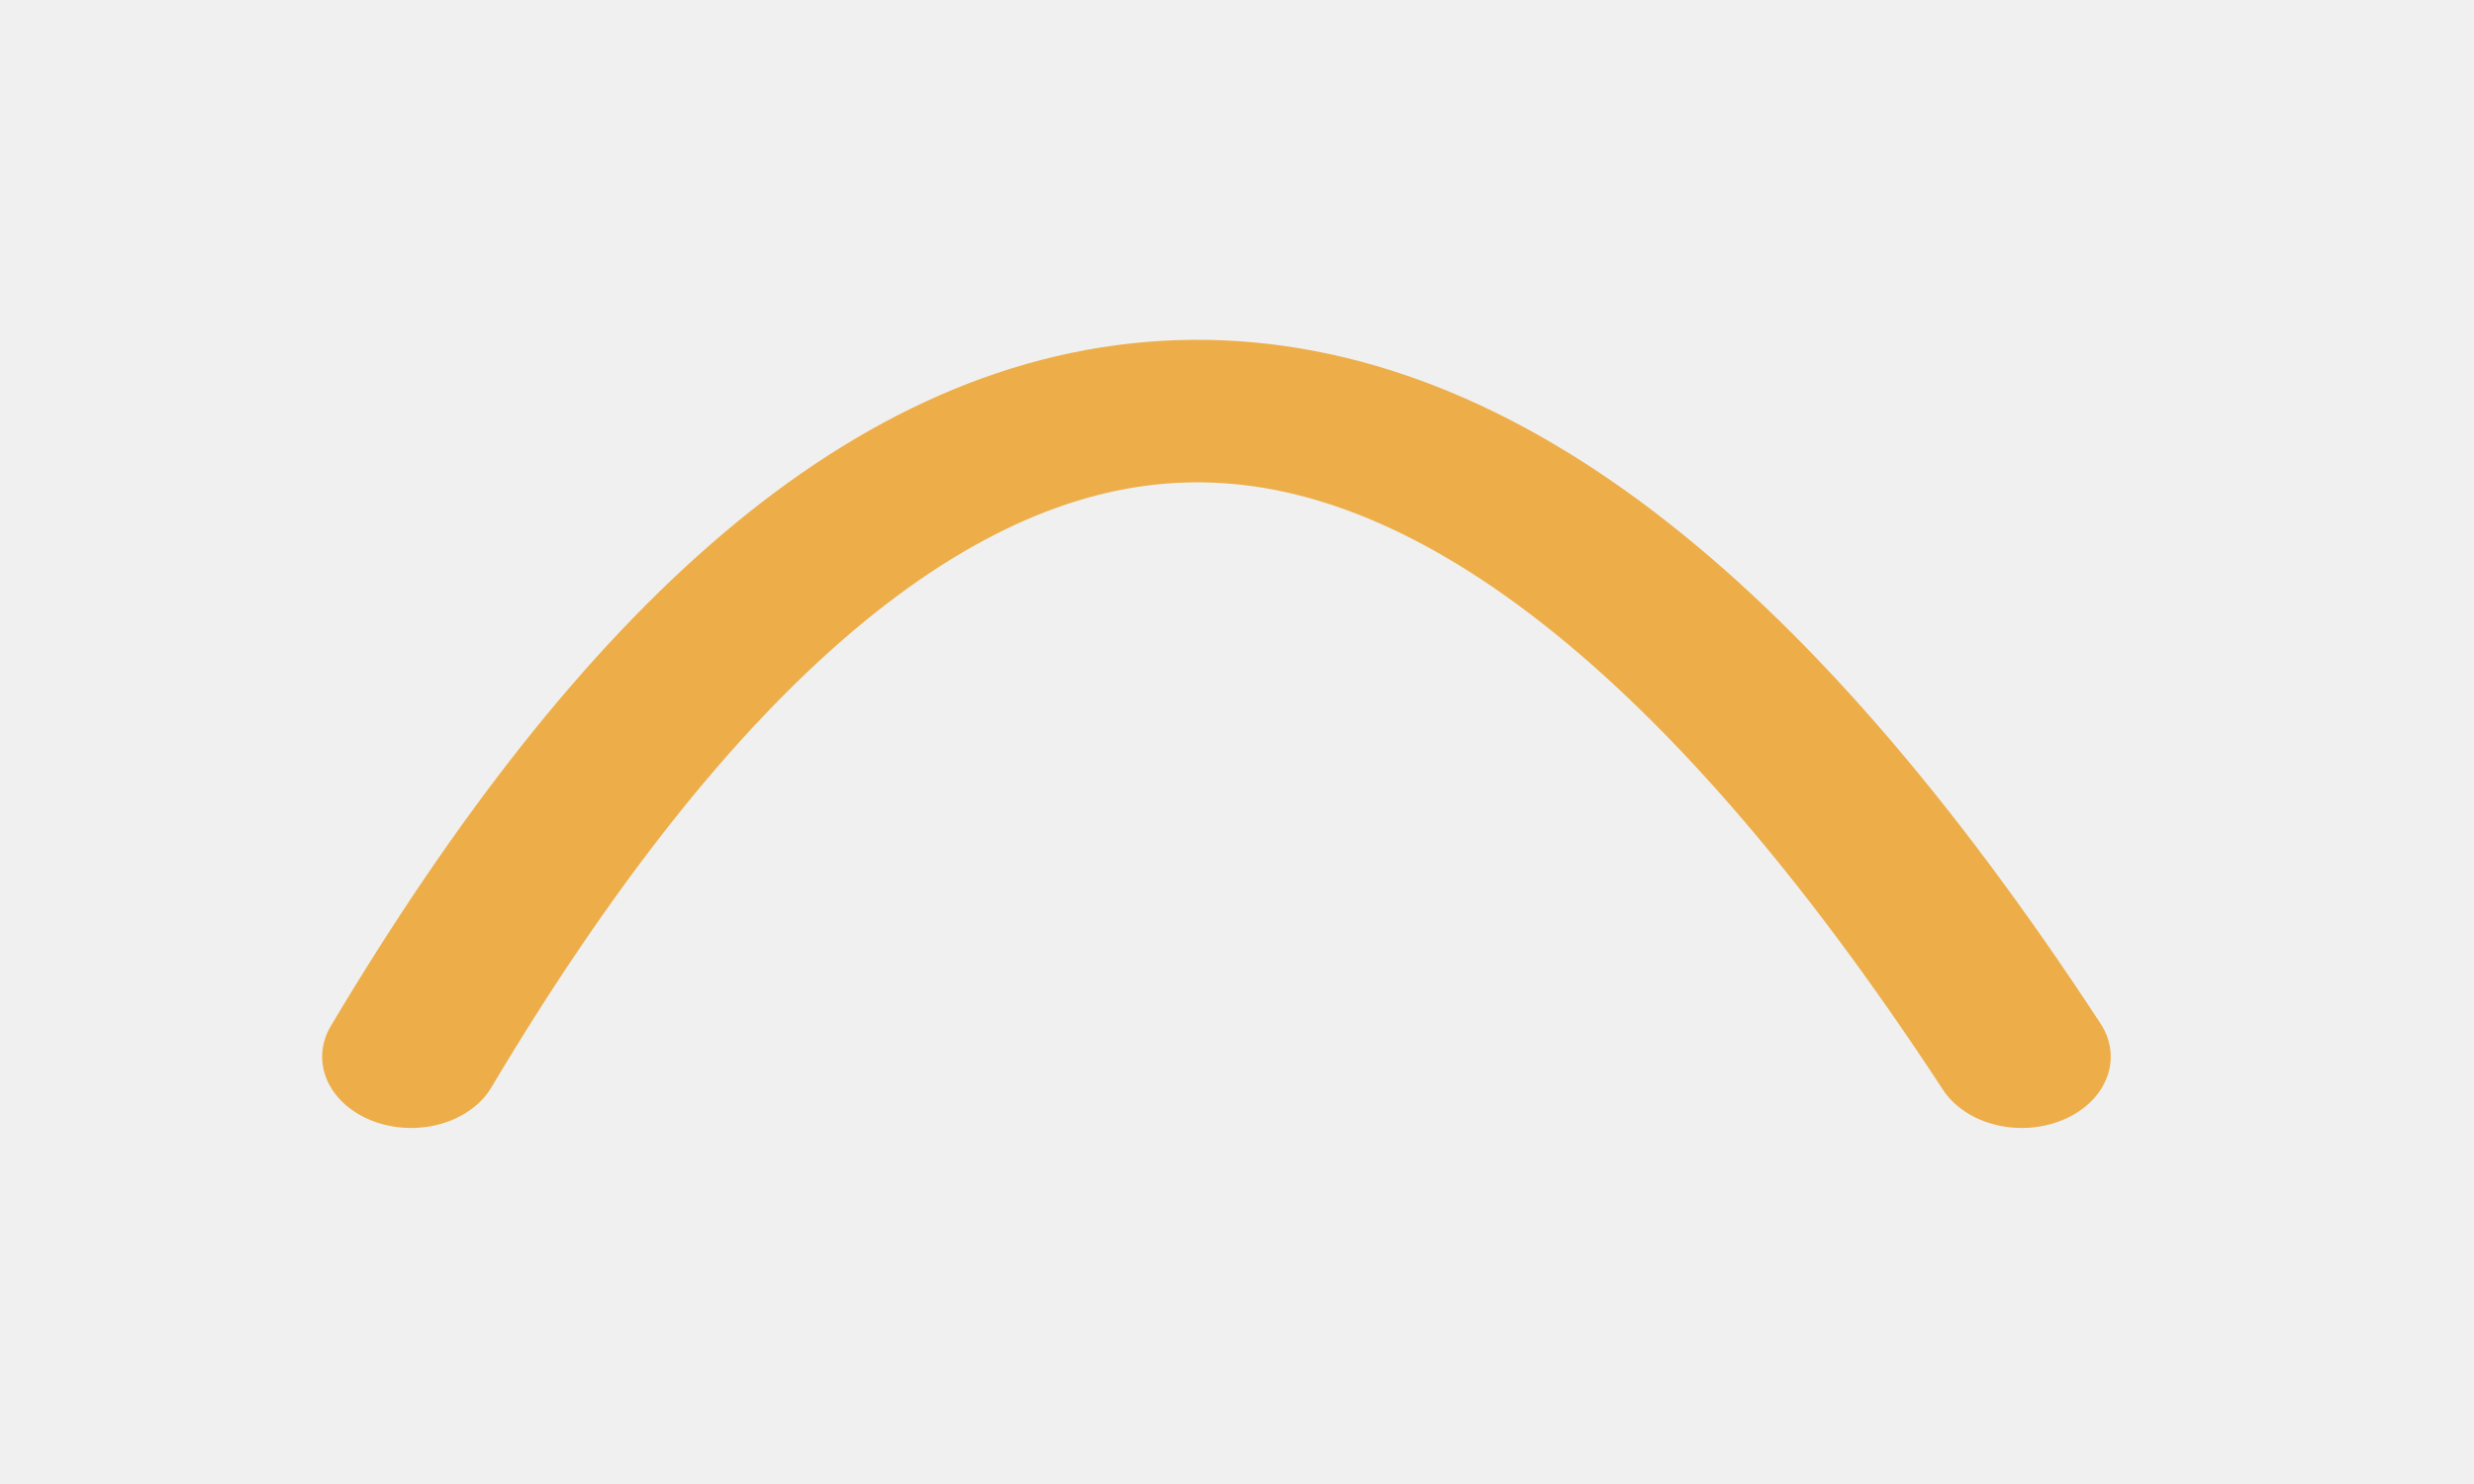
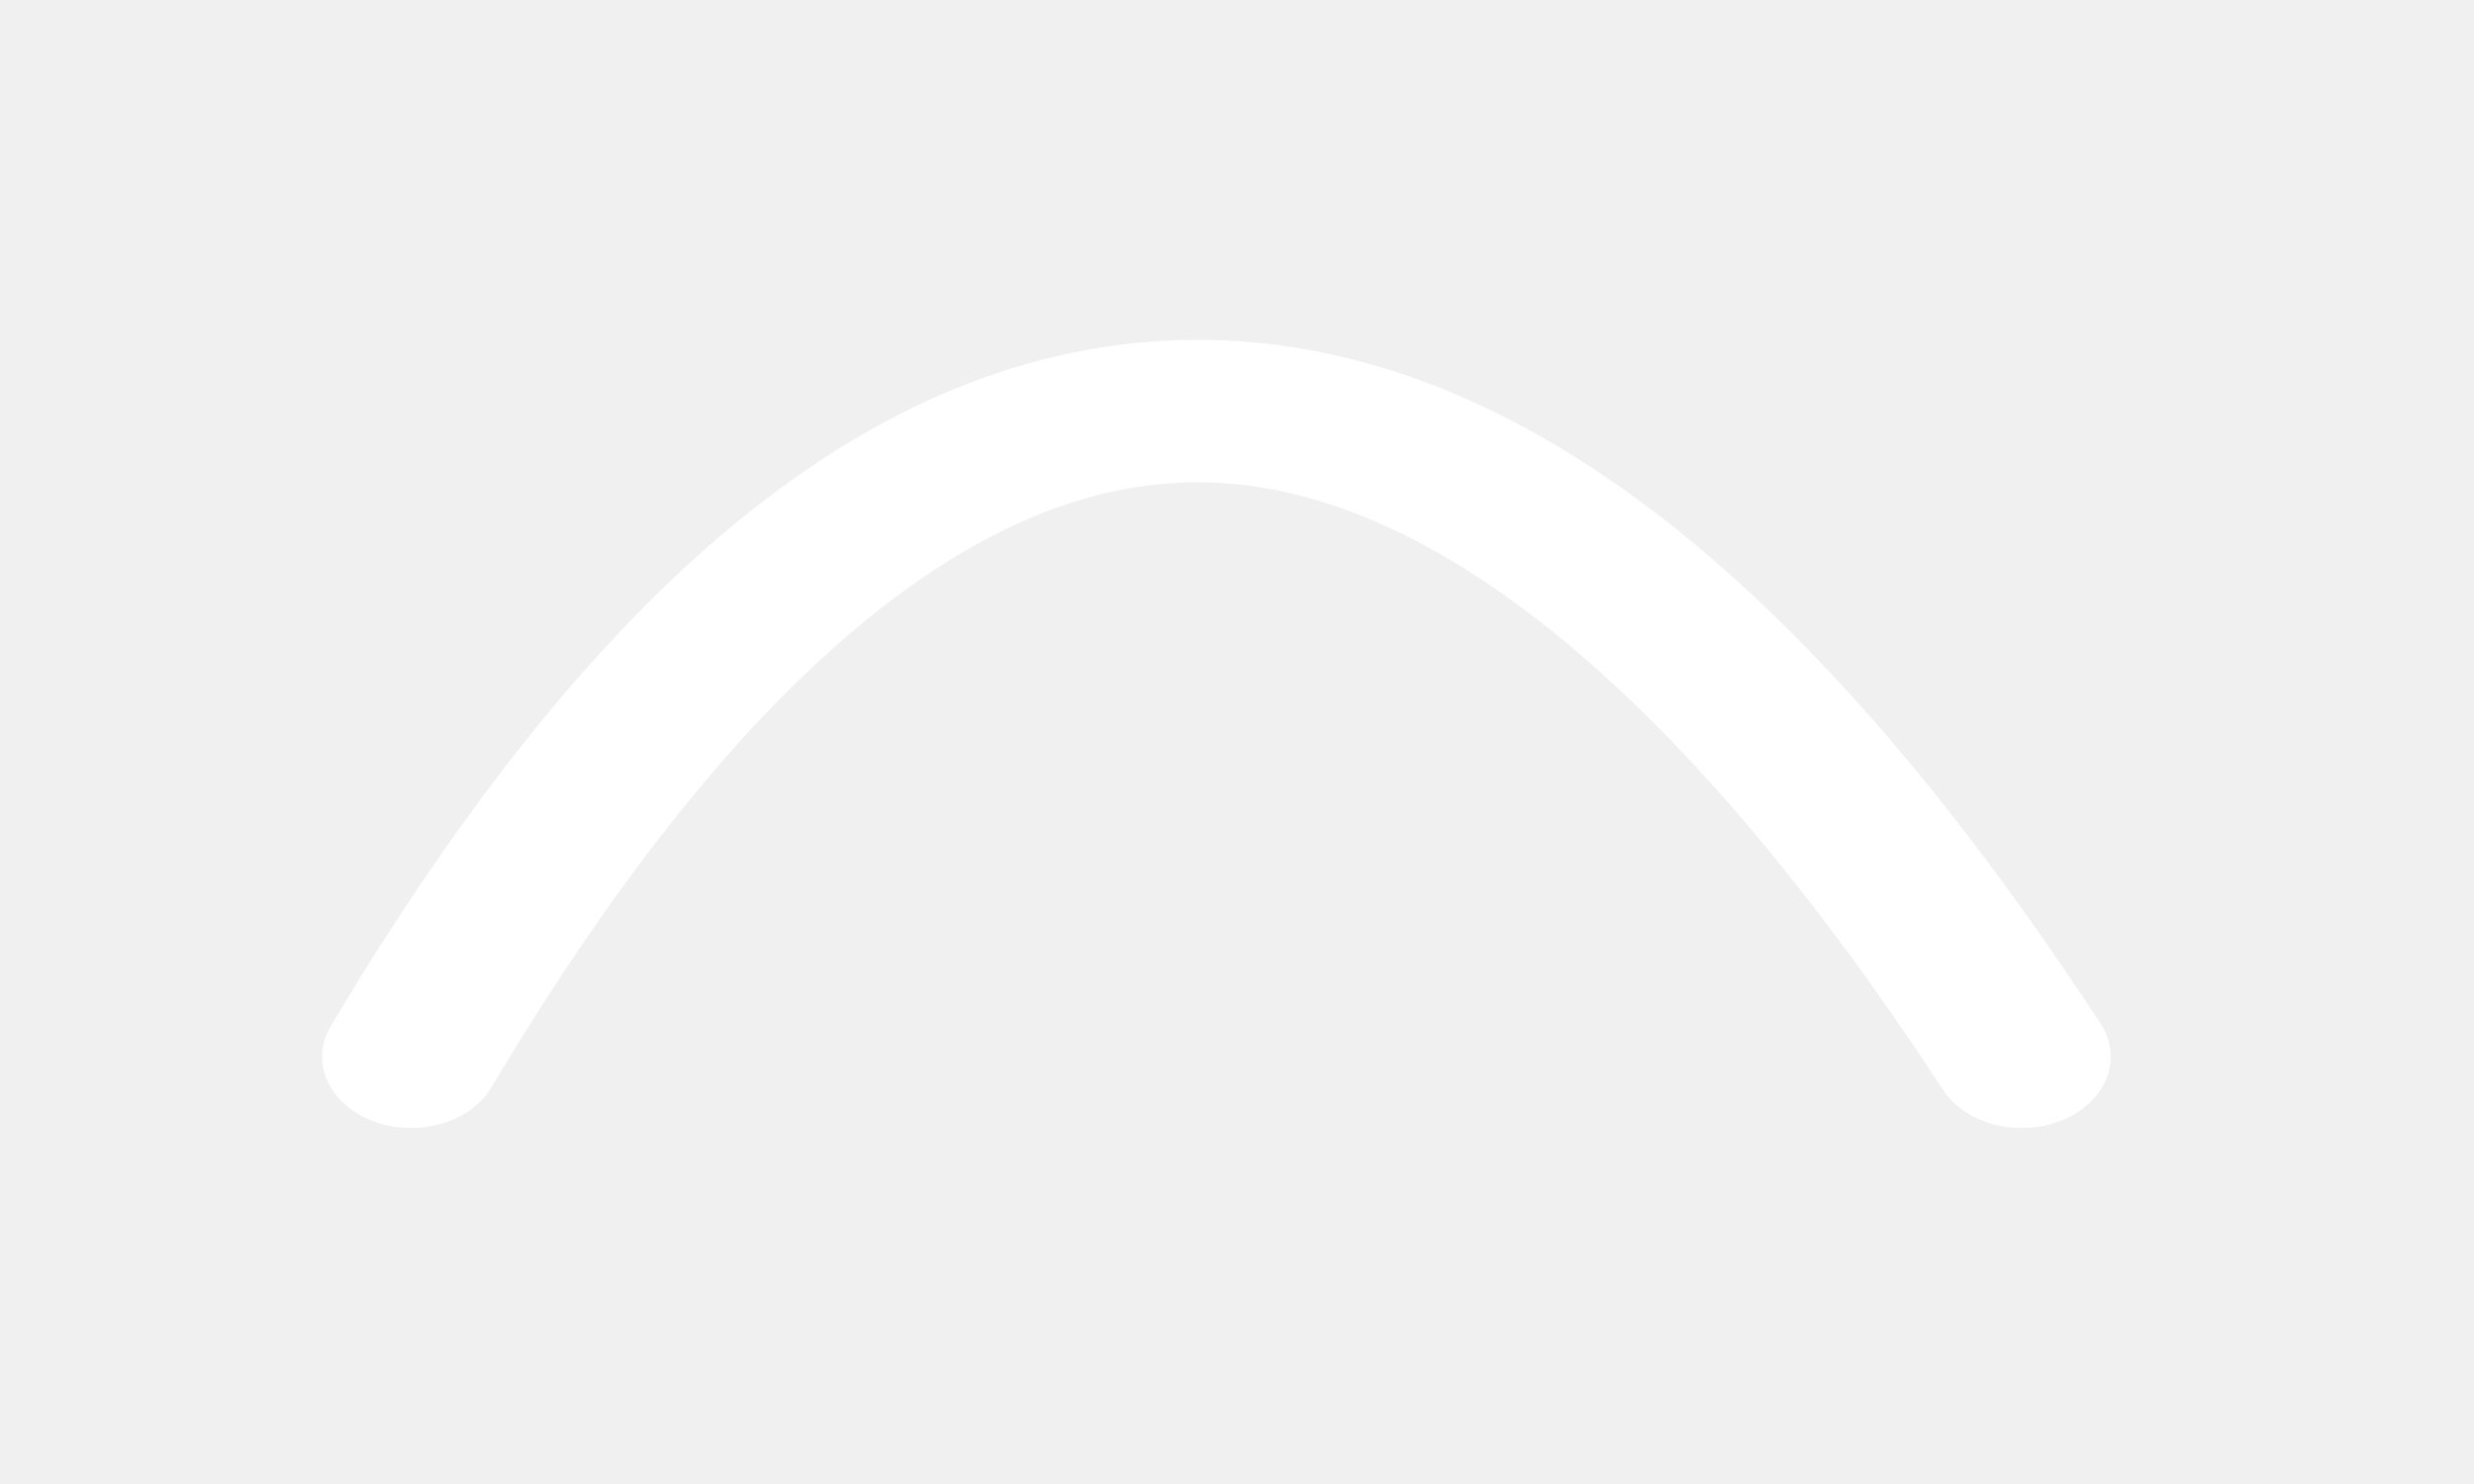
<svg xmlns="http://www.w3.org/2000/svg" width="100%" height="100%" viewBox="0 0 60 36" version="1.1" xml:space="preserve" style="fill-rule:evenodd;clip-rule:evenodd;stroke-linecap:round;stroke-miterlimit:5;">
  <g transform="matrix(1,0,0,1,-144.636,-480.802)">
    <g transform="matrix(0.78125,0,0,0.783133,-380.309,0)">
      <g transform="matrix(1.11132,0,0,0.88827,446.158,84.7123)">
-         <path d="M214.64,632.654C228.367,603.879 243.256,601.413 259.631,632.654" style="fill:none;stroke:rgb(237,174,73);stroke-width:4.97px;" />
+         <path d="M214.64,632.654C228.367,603.879 243.256,601.413 259.631,632.654" style="fill:none;stroke:white;stroke-width:4.97px;" />
      </g>
    </g>
  </g>
</svg>
